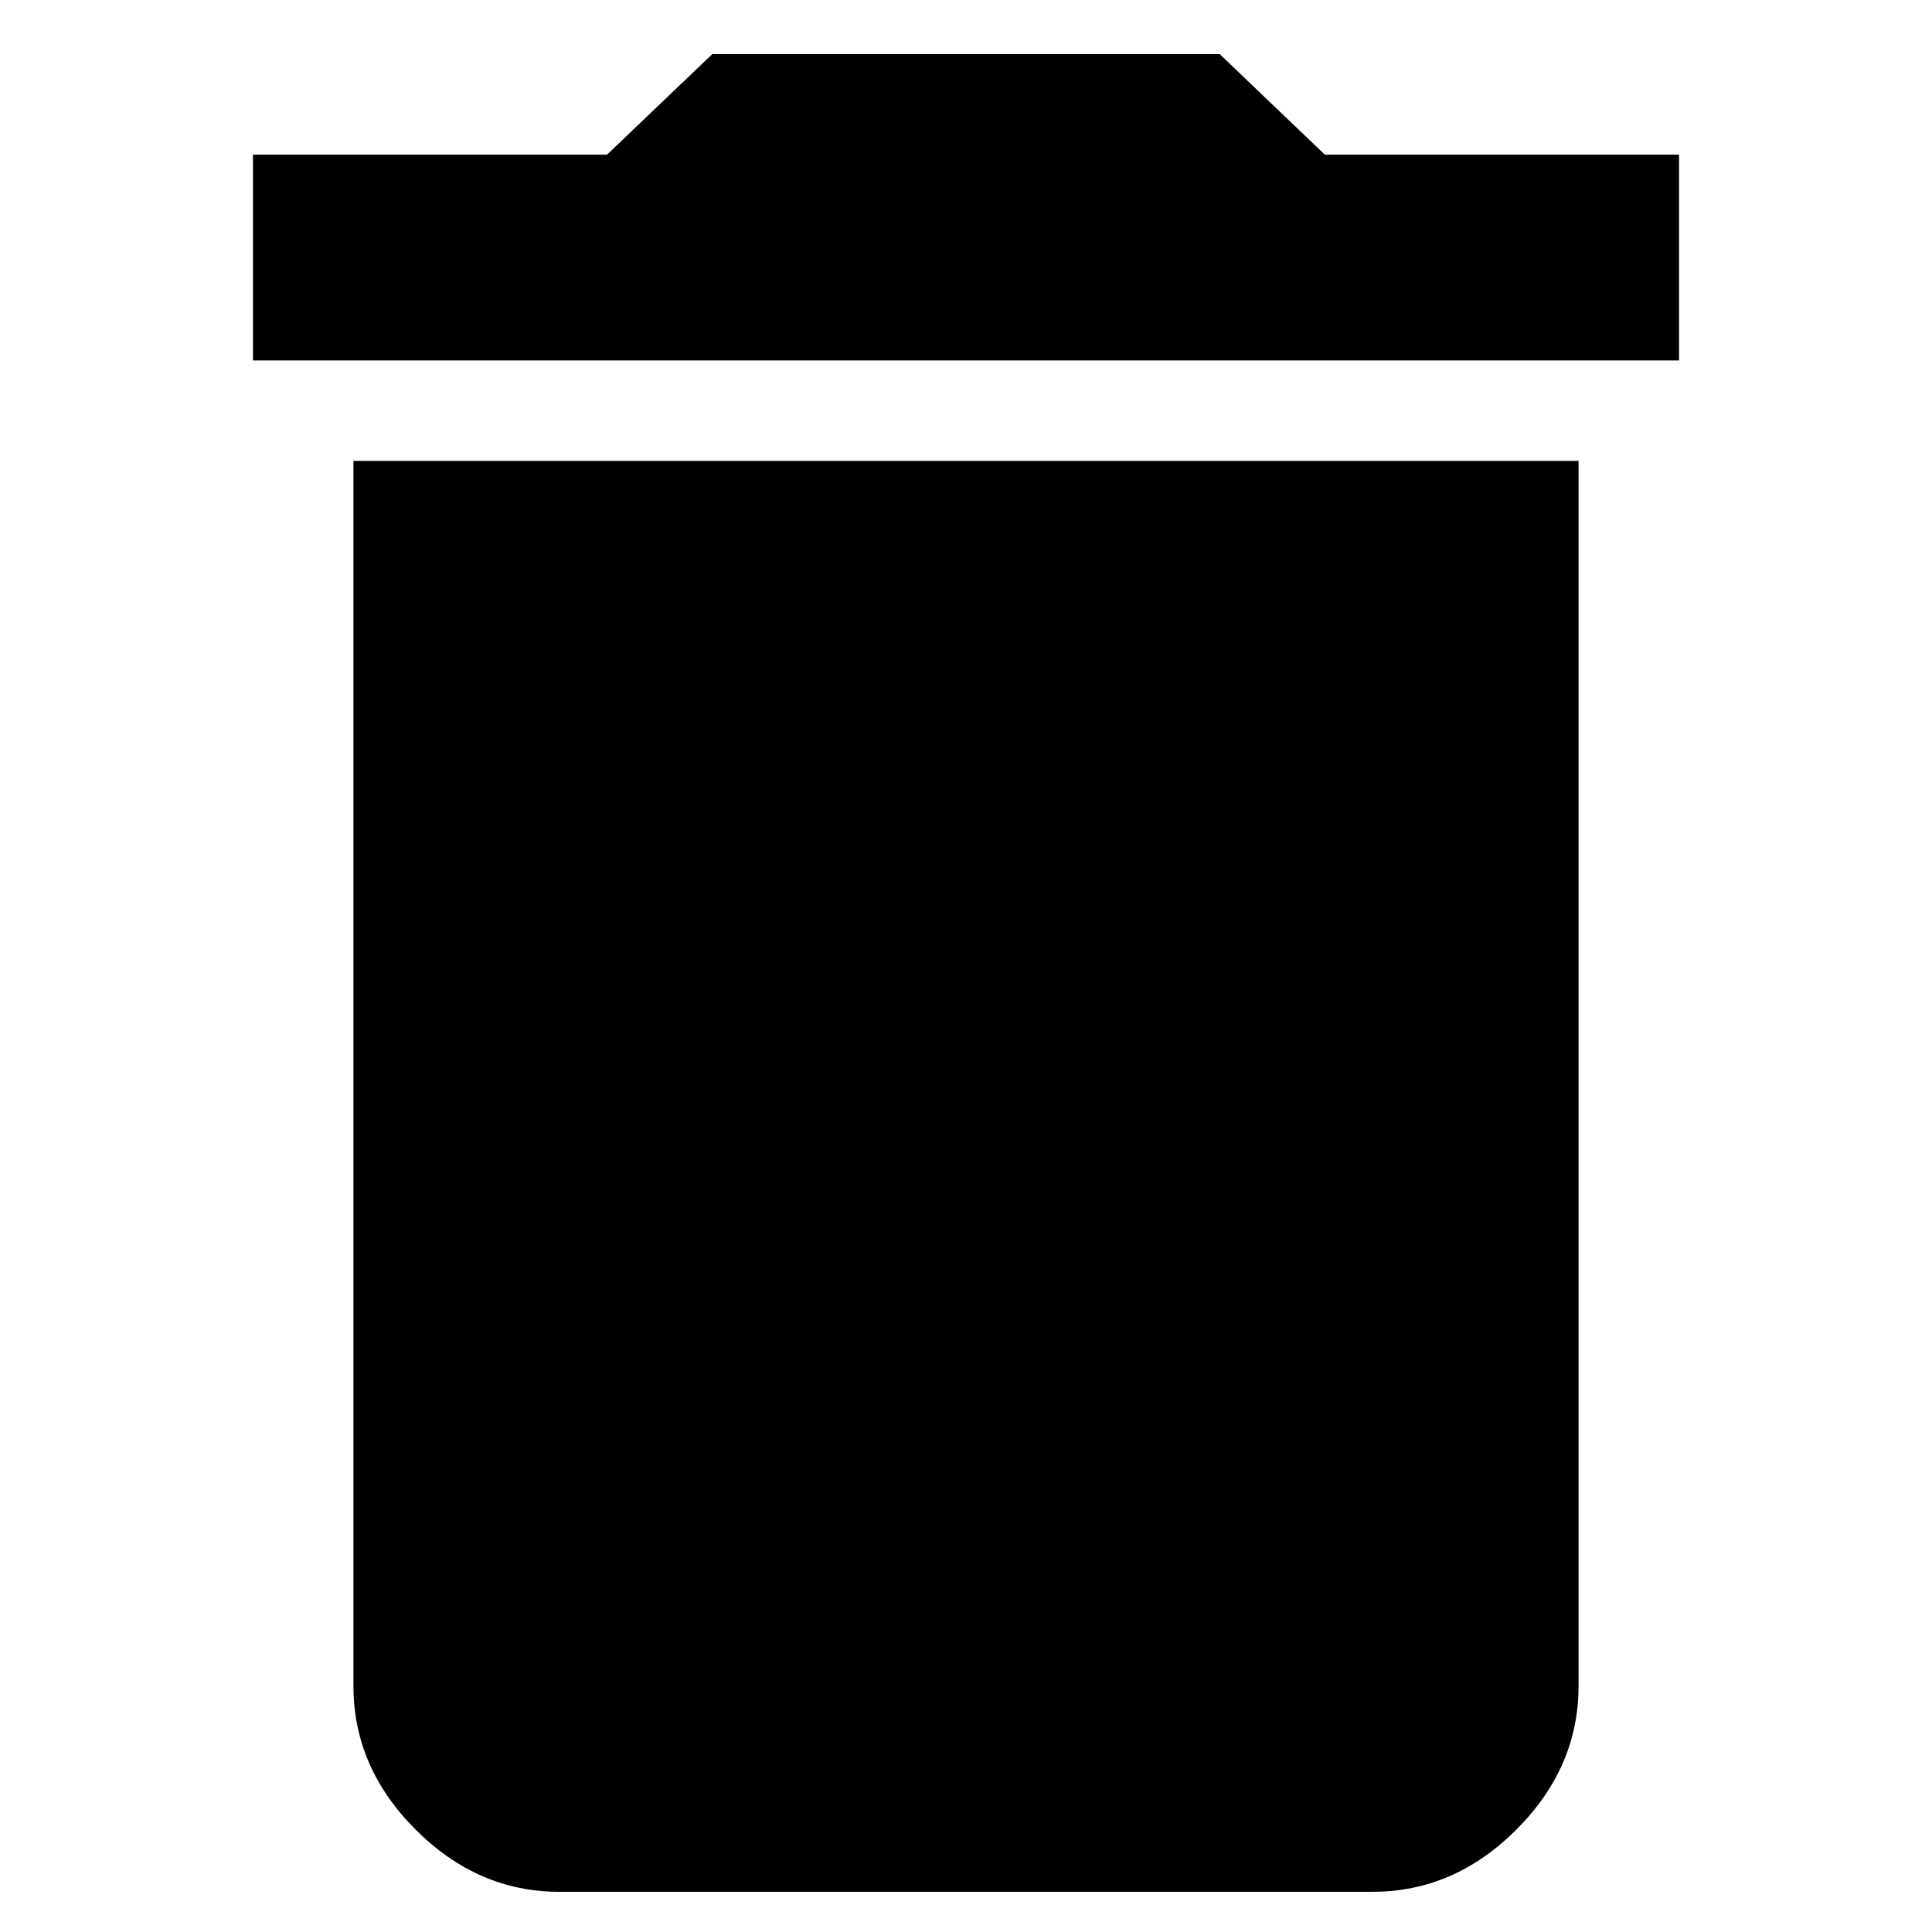
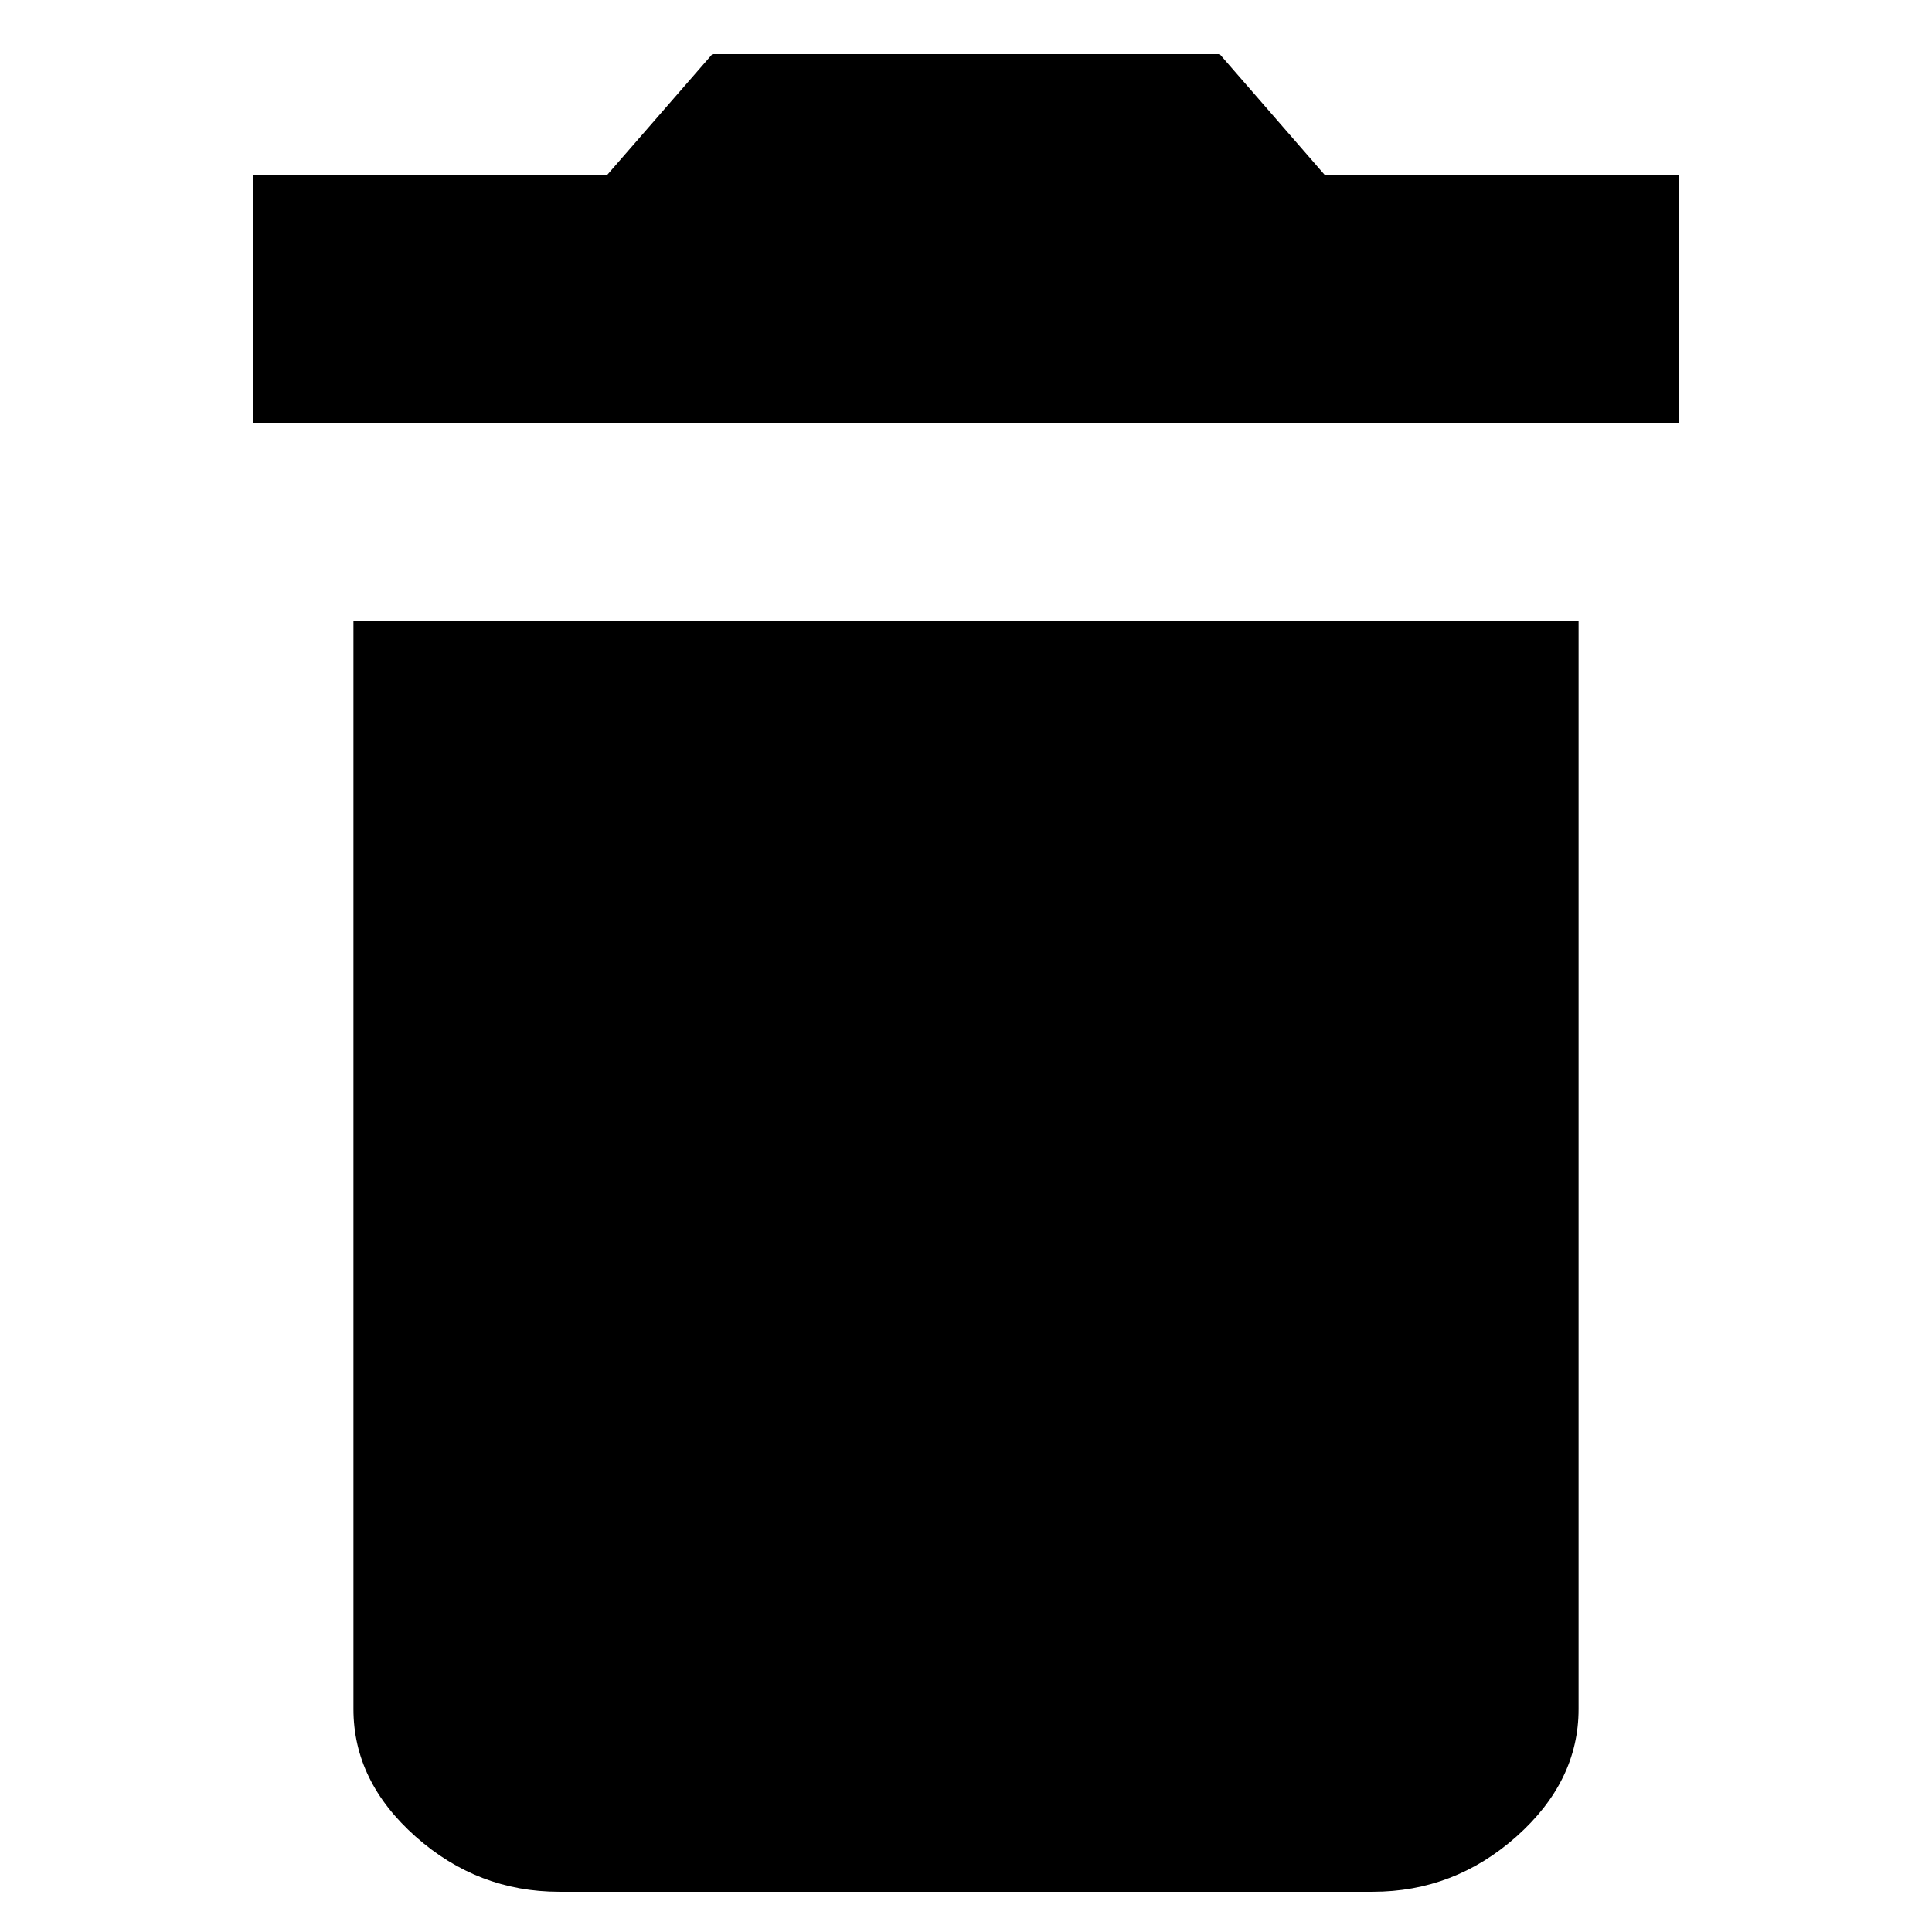
- <svg xmlns="http://www.w3.org/2000/svg" id="svg2762" version="1.1" fill="currentColor" class="bi bi-trash" viewBox="0 0 16 16" height="1em" width="1em">
+ <svg xmlns="http://www.w3.org/2000/svg" width="1em" height="1em" viewBox="0 0 16 16" class="bi bi-trash" fill="currentColor" version="1.1" id="svg2762">
  <defs id="defs2766" />
-   <path style="stroke-width:0.026" d="M 13.905,1.281 V 2.985 H 2.095 V 1.281 H 5.027 L 5.899,0.448 H 10.101 L 10.972,1.281 Z M 2.927,13.963 V 3.817 H 13.073 V 13.963 q 0,0.674 -0.515,1.189 -0.515,0.515 -1.189,0.515 H 4.631 q -0.674,0 -1.189,-0.515 -0.515,-0.515 -0.515,-1.189 z" id="path193" />
+   <path id="path840" d="M 2.927,14.154 V 5.145 H 13.073 v 9.009 q 0,0.598 -0.515,1.056 -0.515,0.457 -1.189,0.457 H 4.631 q -0.674,0 -1.189,-0.457 -0.515,-0.457 -0.515,-1.056 z" style="stroke-width:0.025" />
+   <path id="path193" d="M 13.905,1.45 V 3.501 H 2.095 V 1.45 H 5.027 L 5.899,0.448 H 10.101 L 10.972,1.45 Z" style="stroke-width:0.029" />
</svg>
